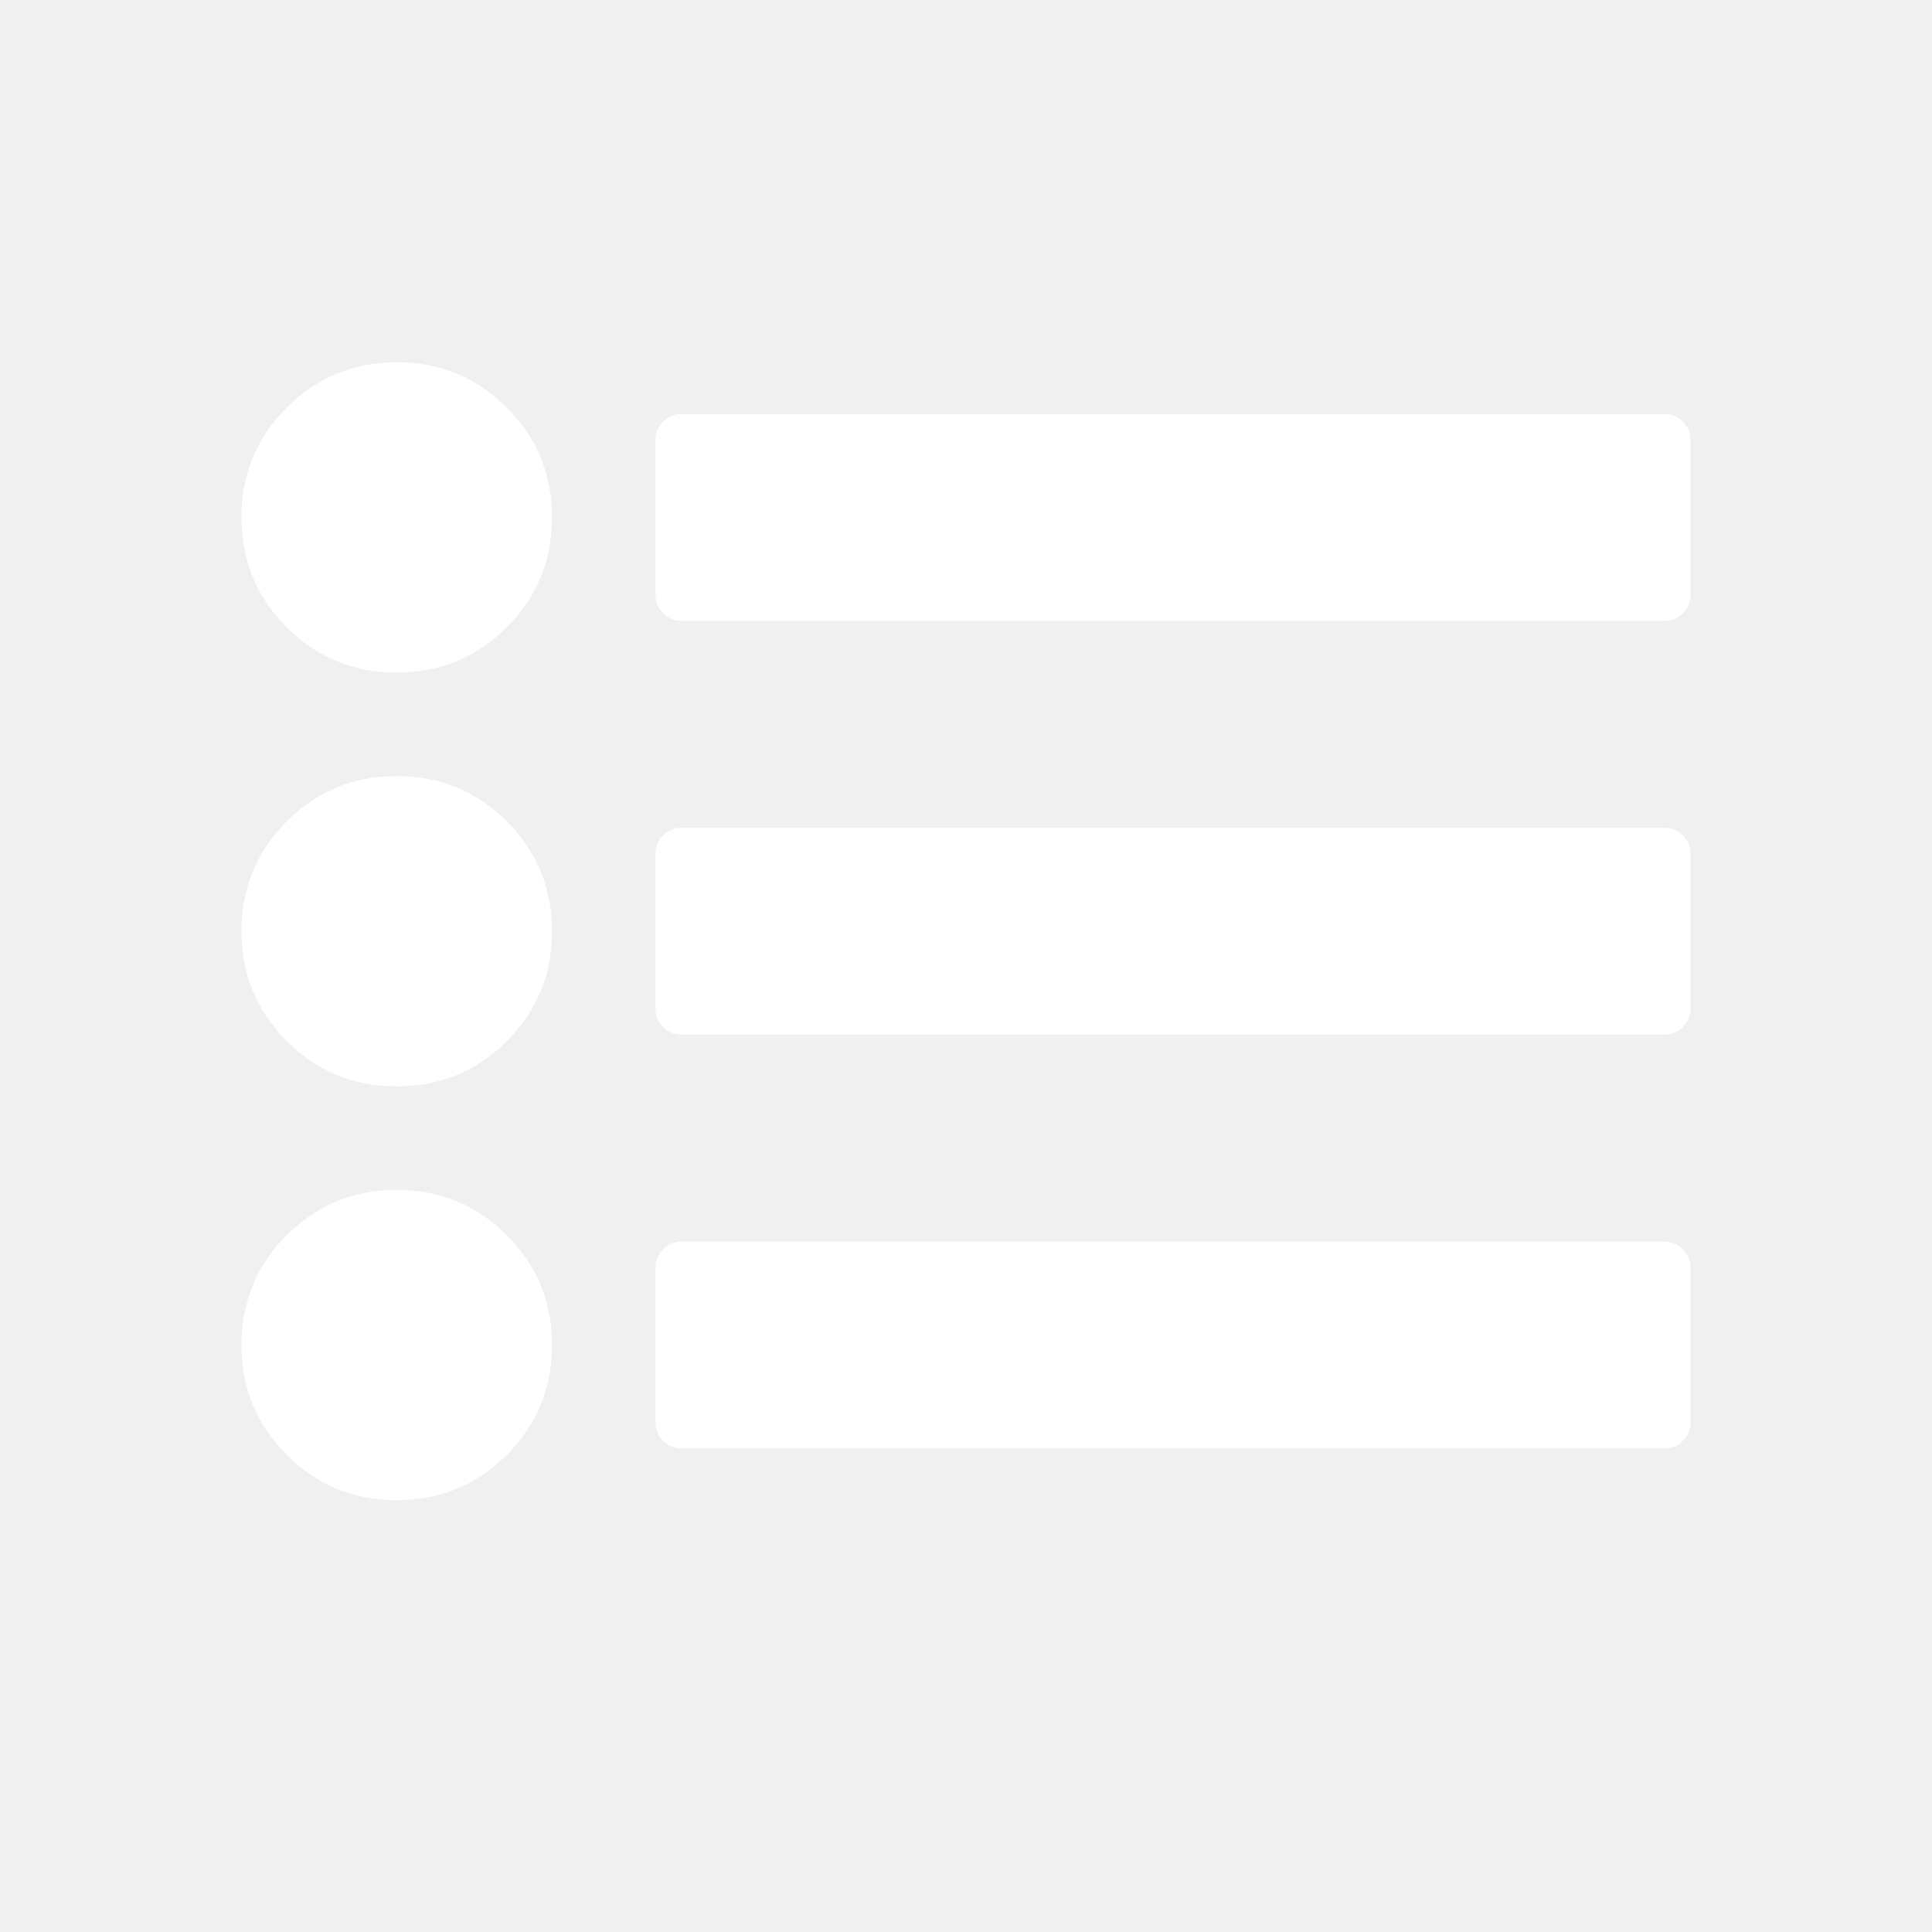
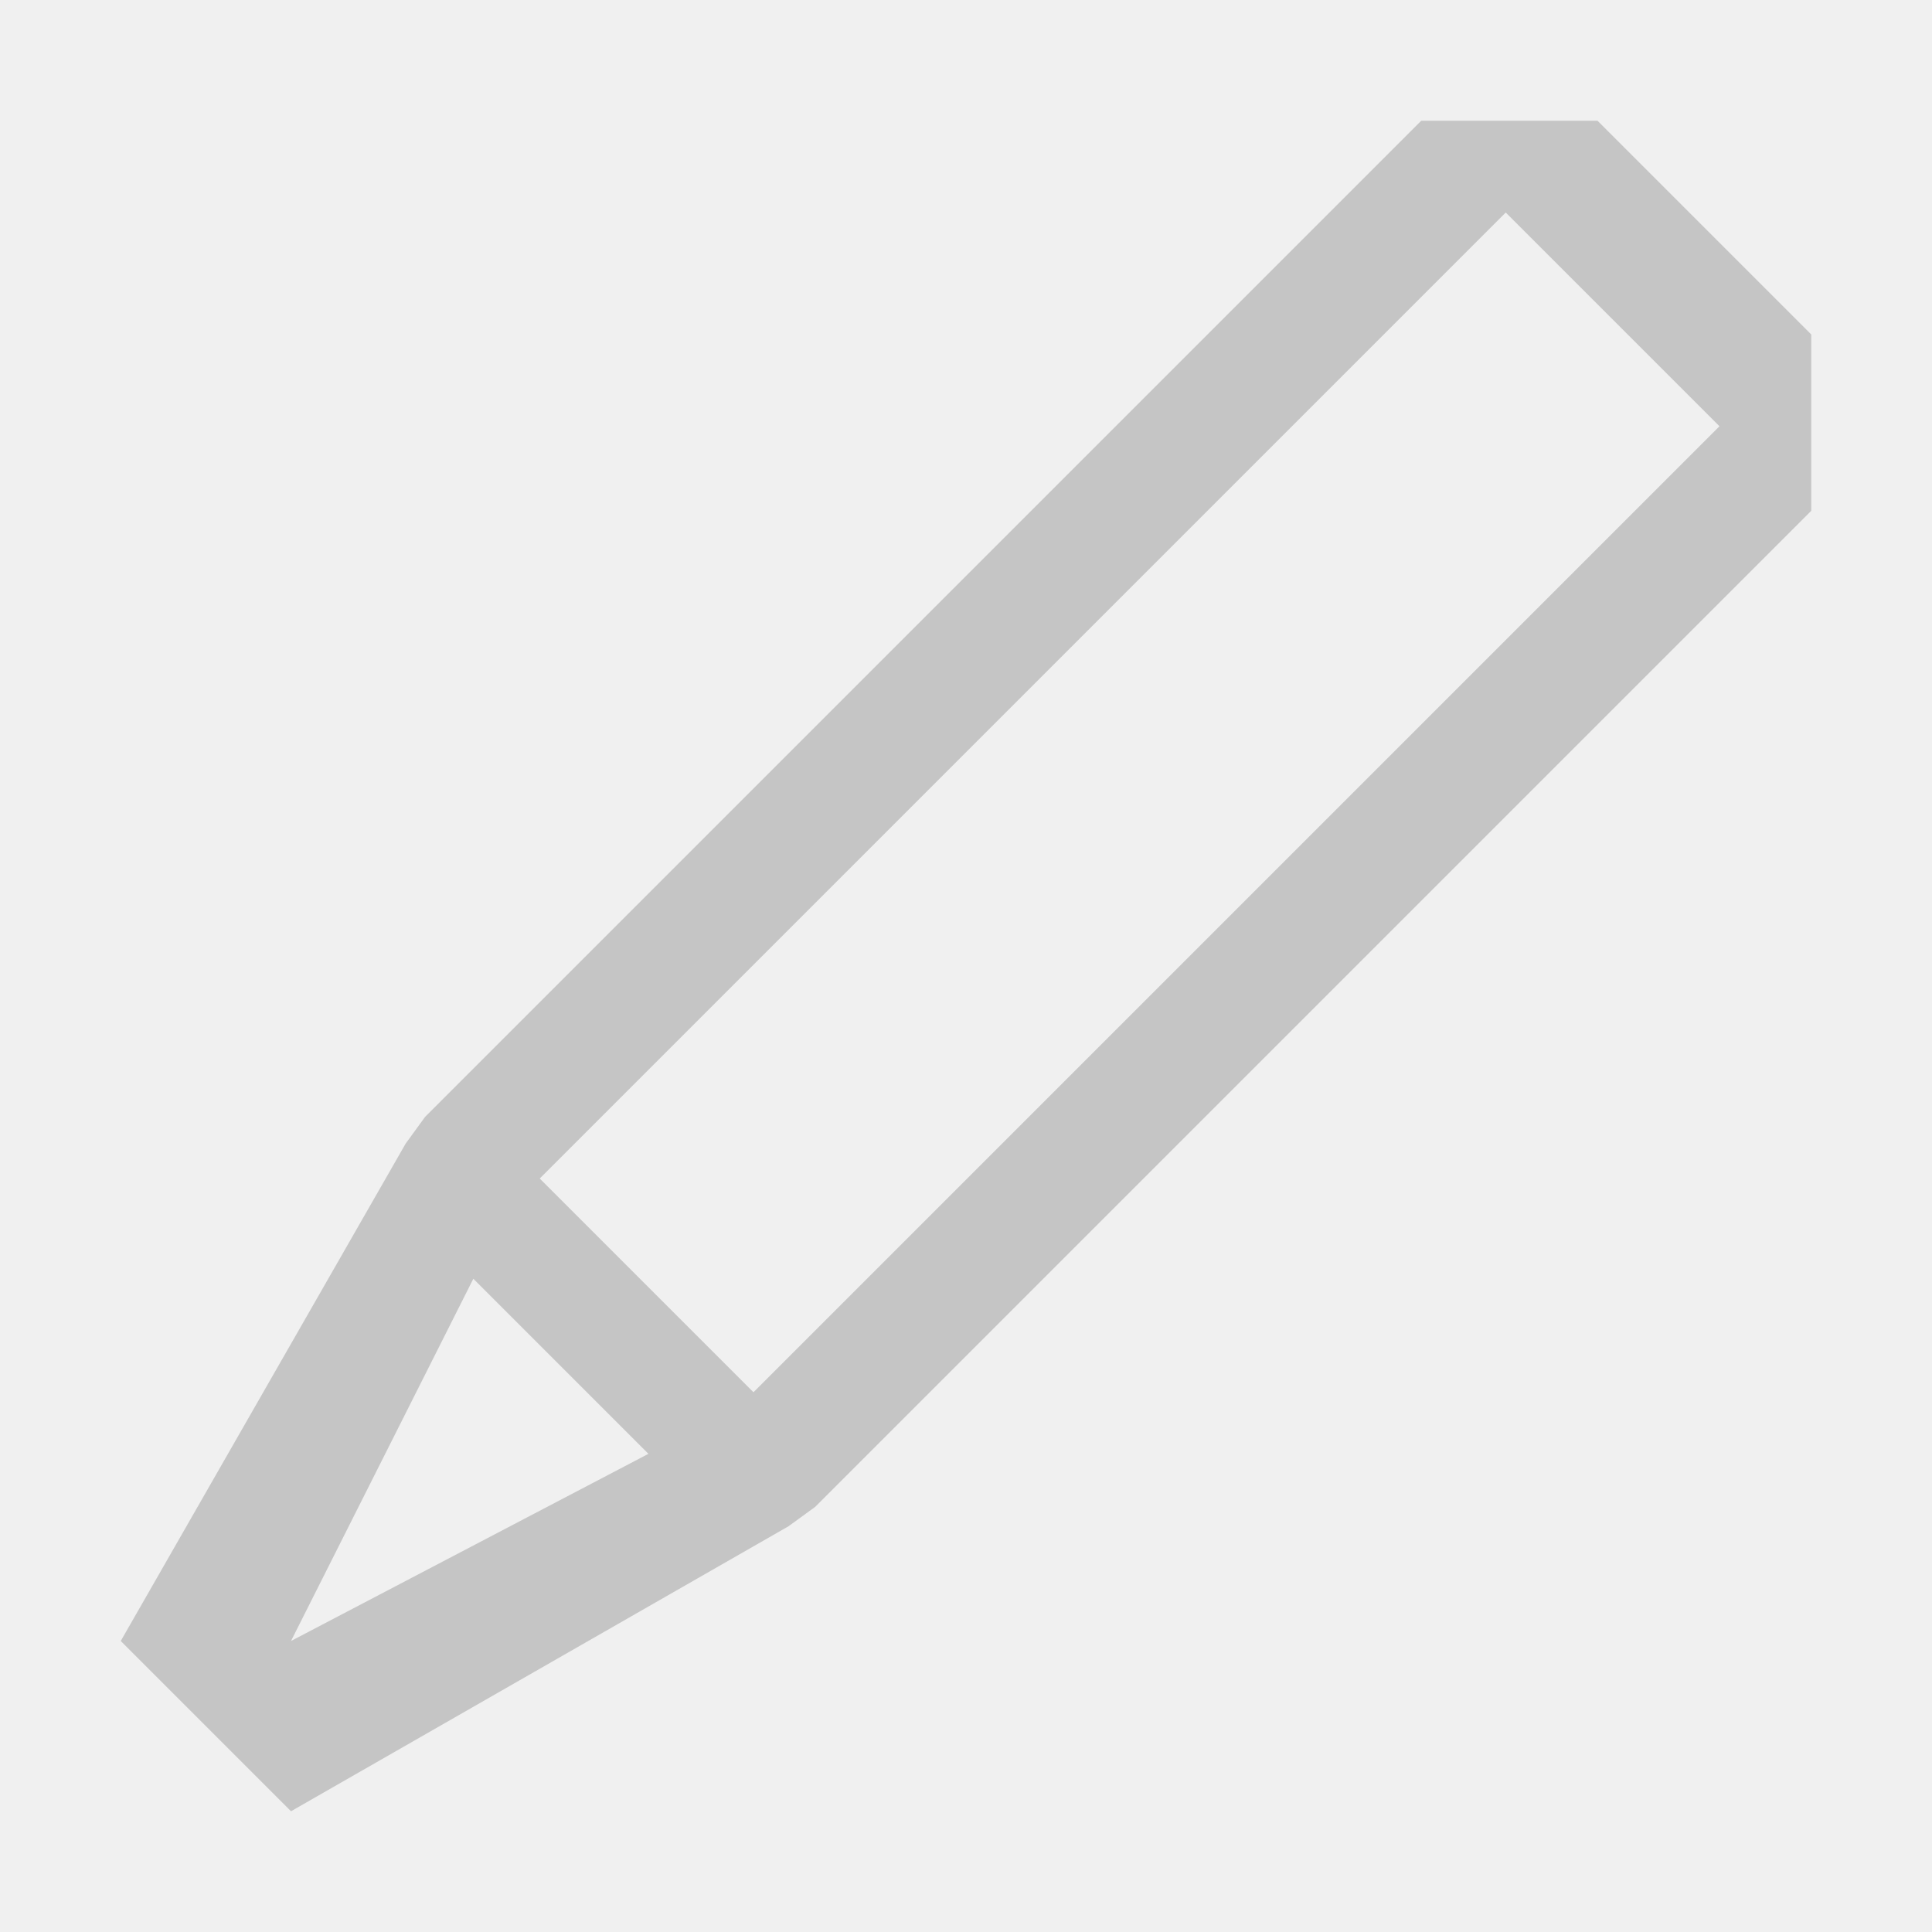
- <svg xmlns="http://www.w3.org/2000/svg" width="32px" height="32px" viewBox="0 0 32 32" version="1.1">
-   <defs />
-   <g id="Page-1" stroke="none" stroke-width="1" fill="none" fill-rule="evenodd">
-     <g id="dep" transform="translate(4, 6)" fill="#ffffff">
-       <g id="Page-1">
-         <path d="M5.143,16.278 C5.143,16.992 4.893,17.599 4.393,18.098 C3.893,18.598 3.286,18.848 2.571,18.848 C1.857,18.848 1.25,18.598 0.75,18.098 C0.25,17.599 0,16.992 0,16.278 C0,15.564 0.25,14.957 0.75,14.457 C1.25,13.958 1.857,13.708 2.571,13.708 C3.286,13.708 3.893,13.958 4.393,14.457 C4.893,14.957 5.143,15.564 5.143,16.278 L5.143,16.278 L5.143,16.278 Z M5.143,9.424 C5.143,10.138 4.893,10.745 4.393,11.245 C3.893,11.744 3.286,11.994 2.571,11.994 C1.857,11.994 1.25,11.744 0.75,11.245 C0.25,10.745 0,10.138 0,9.424 C0,8.71 0.25,8.103 0.75,7.603 C1.25,7.104 1.857,6.854 2.571,6.854 C3.286,6.854 3.893,7.104 4.393,7.603 C4.893,8.103 5.143,8.71 5.143,9.424 L5.143,9.424 L5.143,9.424 Z M24,14.993 L24,17.563 C24,17.679 23.958,17.779 23.873,17.864 C23.788,17.949 23.688,17.991 23.571,17.991 L7.286,17.991 C7.17,17.991 7.069,17.949 6.984,17.864 C6.9,17.779 6.857,17.679 6.857,17.563 L6.857,14.993 C6.857,14.877 6.9,14.776 6.984,14.692 C7.069,14.607 7.17,14.564 7.286,14.564 L23.571,14.564 C23.688,14.564 23.788,14.607 23.873,14.692 C23.958,14.776 24,14.877 24,14.993 L24,14.993 L24,14.993 Z M5.143,2.57 C5.143,3.284 4.893,3.891 4.393,4.391 C3.893,4.89 3.286,5.14 2.571,5.14 C1.857,5.14 1.25,4.89 0.75,4.391 C0.25,3.891 0,3.284 0,2.57 C0,1.856 0.25,1.249 0.75,0.75 C1.25,0.25 1.857,0 2.571,0 C3.286,0 3.893,0.25 4.393,0.75 C4.893,1.249 5.143,1.856 5.143,2.57 L5.143,2.57 L5.143,2.57 Z M24,8.139 L24,10.709 C24,10.825 23.958,10.926 23.873,11.01 C23.788,11.095 23.688,11.137 23.571,11.137 L7.286,11.137 C7.17,11.137 7.069,11.095 6.984,11.01 C6.9,10.926 6.857,10.825 6.857,10.709 L6.857,8.139 C6.857,8.023 6.9,7.922 6.984,7.838 C7.069,7.753 7.17,7.711 7.286,7.711 L23.571,7.711 C23.688,7.711 23.788,7.753 23.873,7.838 C23.958,7.922 24,8.023 24,8.139 L24,8.139 L24,8.139 Z M24,1.285 L24,3.855 C24,3.971 23.958,4.072 23.873,4.156 C23.788,4.241 23.688,4.284 23.571,4.284 L7.286,4.284 C7.17,4.284 7.069,4.241 6.984,4.156 C6.9,4.072 6.857,3.971 6.857,3.855 L6.857,1.285 C6.857,1.169 6.9,1.069 6.984,0.984 C7.069,0.899 7.17,0.857 7.286,0.857 L23.571,0.857 C23.688,0.857 23.788,0.899 23.873,0.984 C23.958,1.069 24,1.169 24,1.285 L24,1.285 L24,1.285 Z" id="Shape" />
-       </g>
-     </g>
-   </g>
+ <svg xmlns="http://www.w3.org/2000/svg" width="16" height="16" viewBox="0 0 16 16" fill="none">
+   <path d="M13.23 1H11.77L3.52 9.25L3.36 9.47L1 13.59L2.41 15L6.53 12.64L6.75 12.48L15 4.23V2.77L13.23 1ZM2.41 13.59L3.92 10.59L5.37 12.04L2.41 13.59ZM6.24 11.53L4.47 9.76L12.47 1.76L14.24 3.53L6.24 11.53Z" fill="#C5C5C5" />
</svg>
